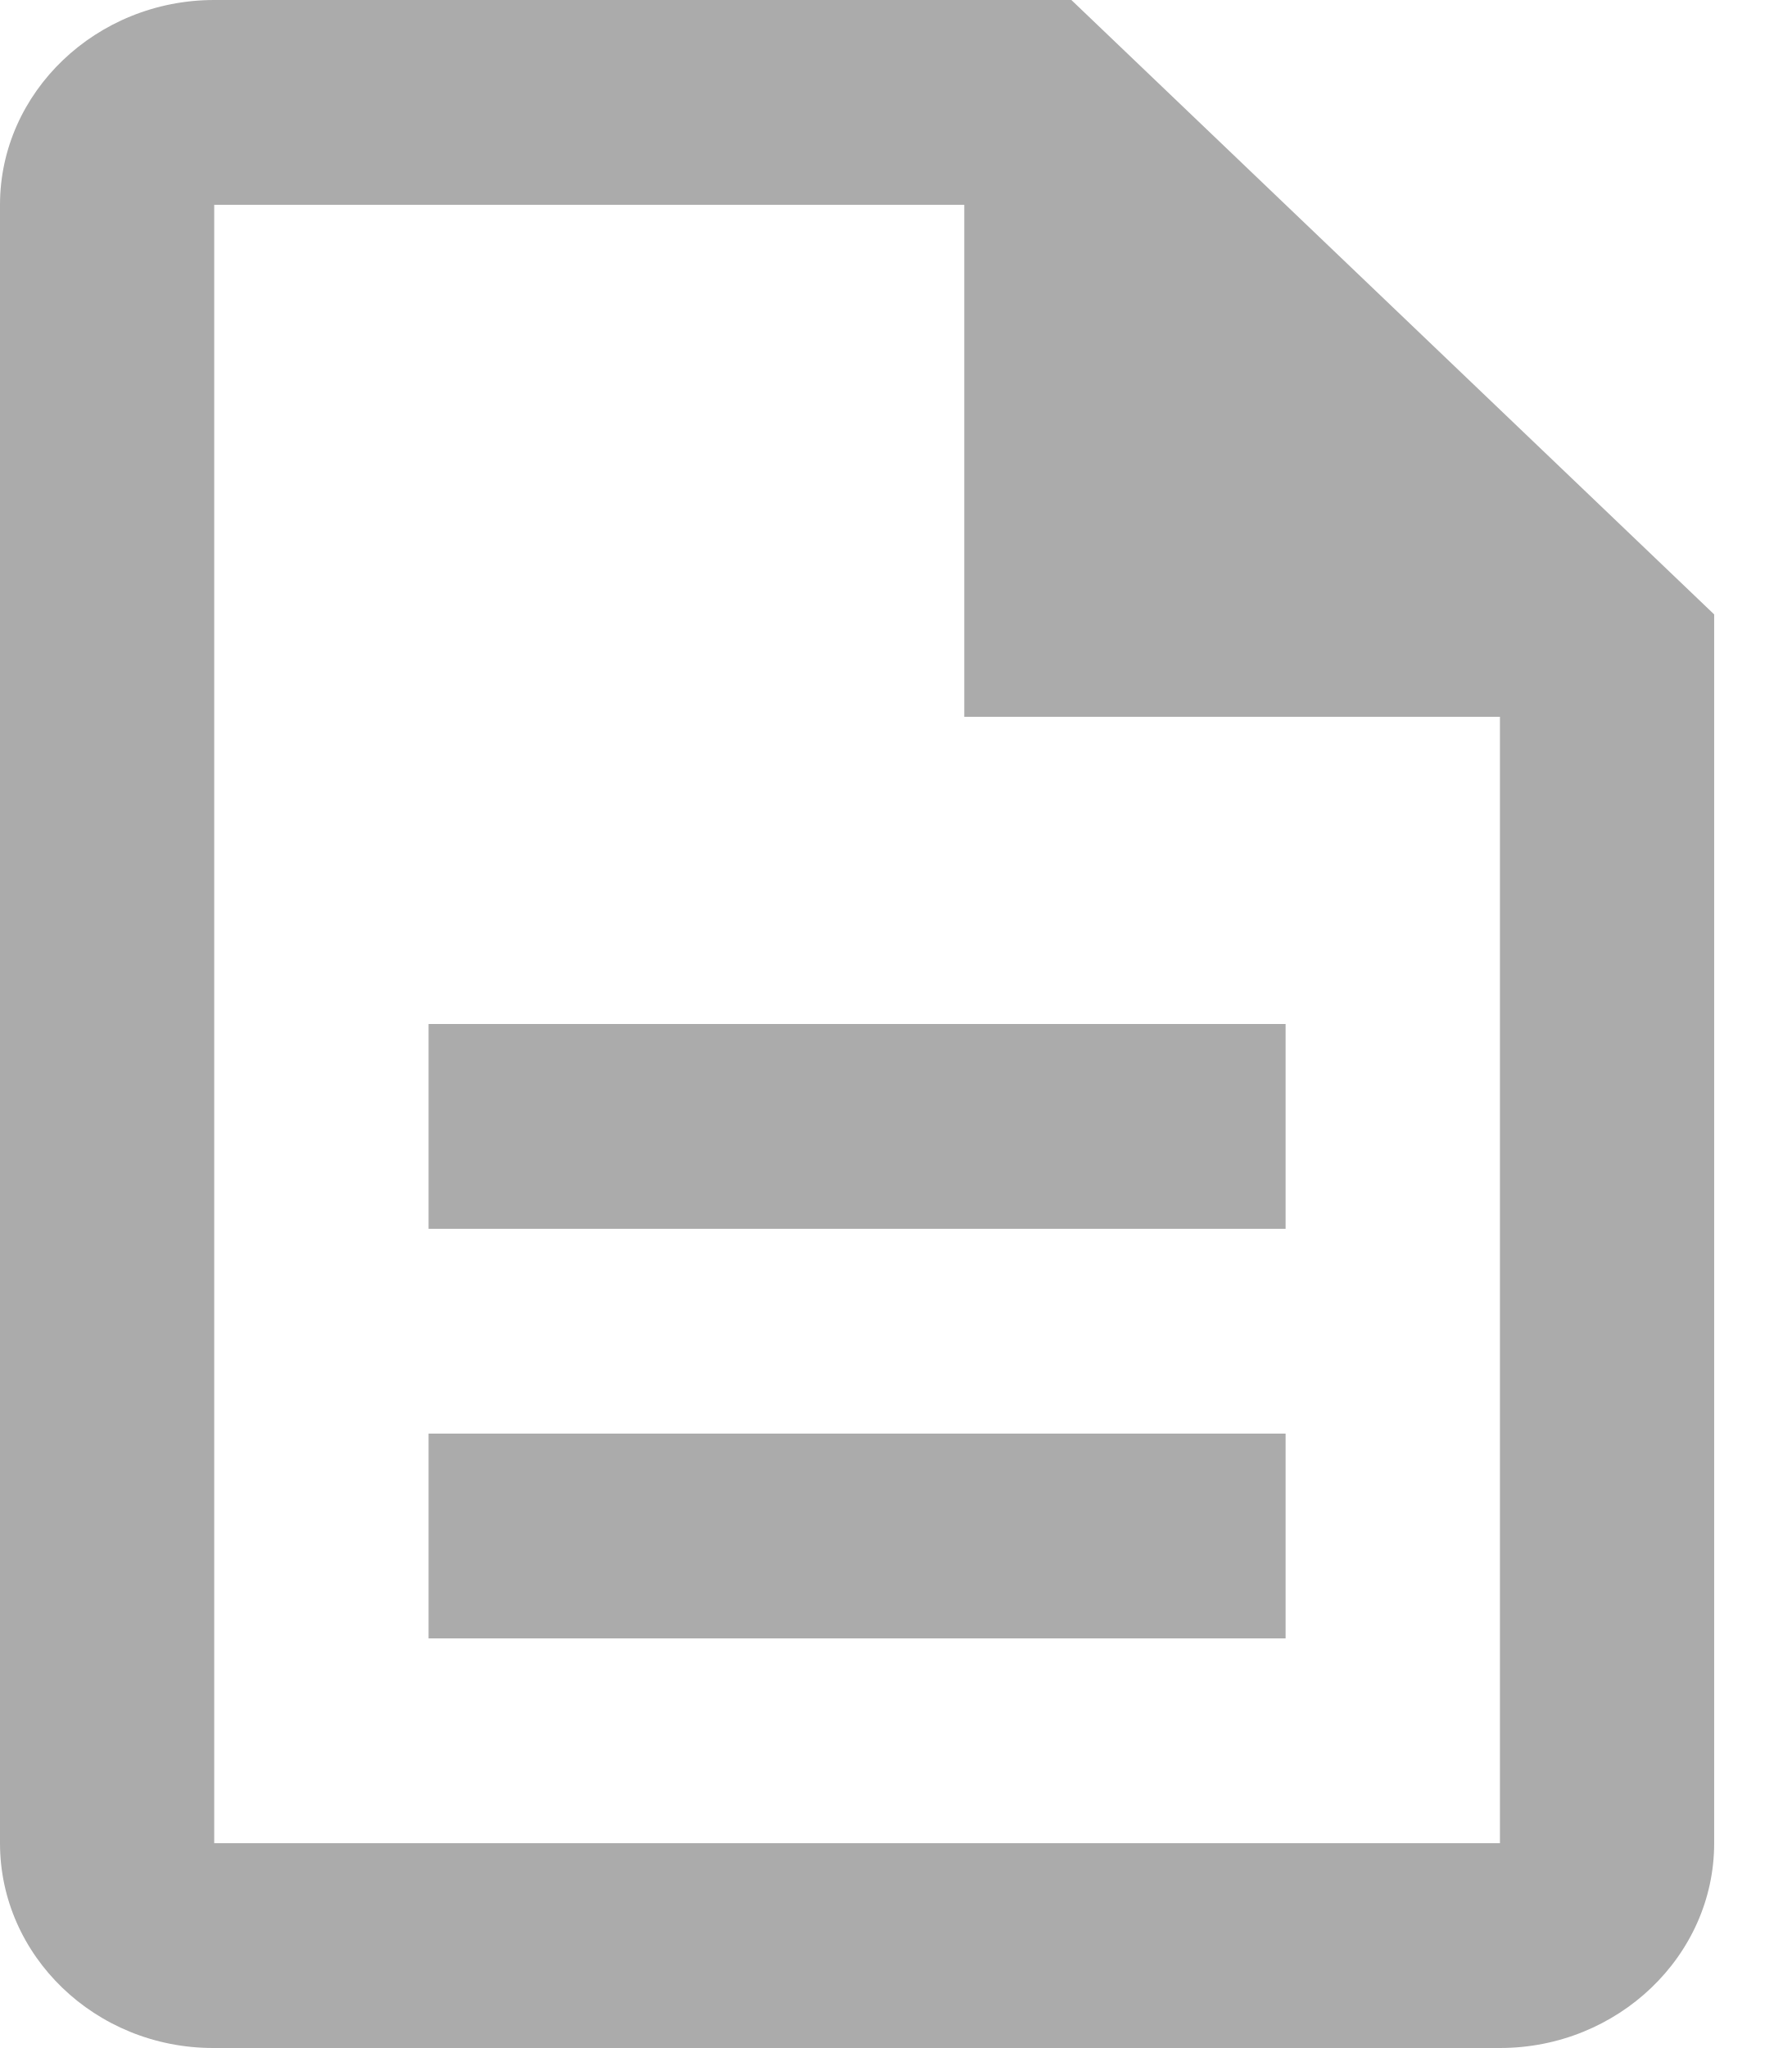
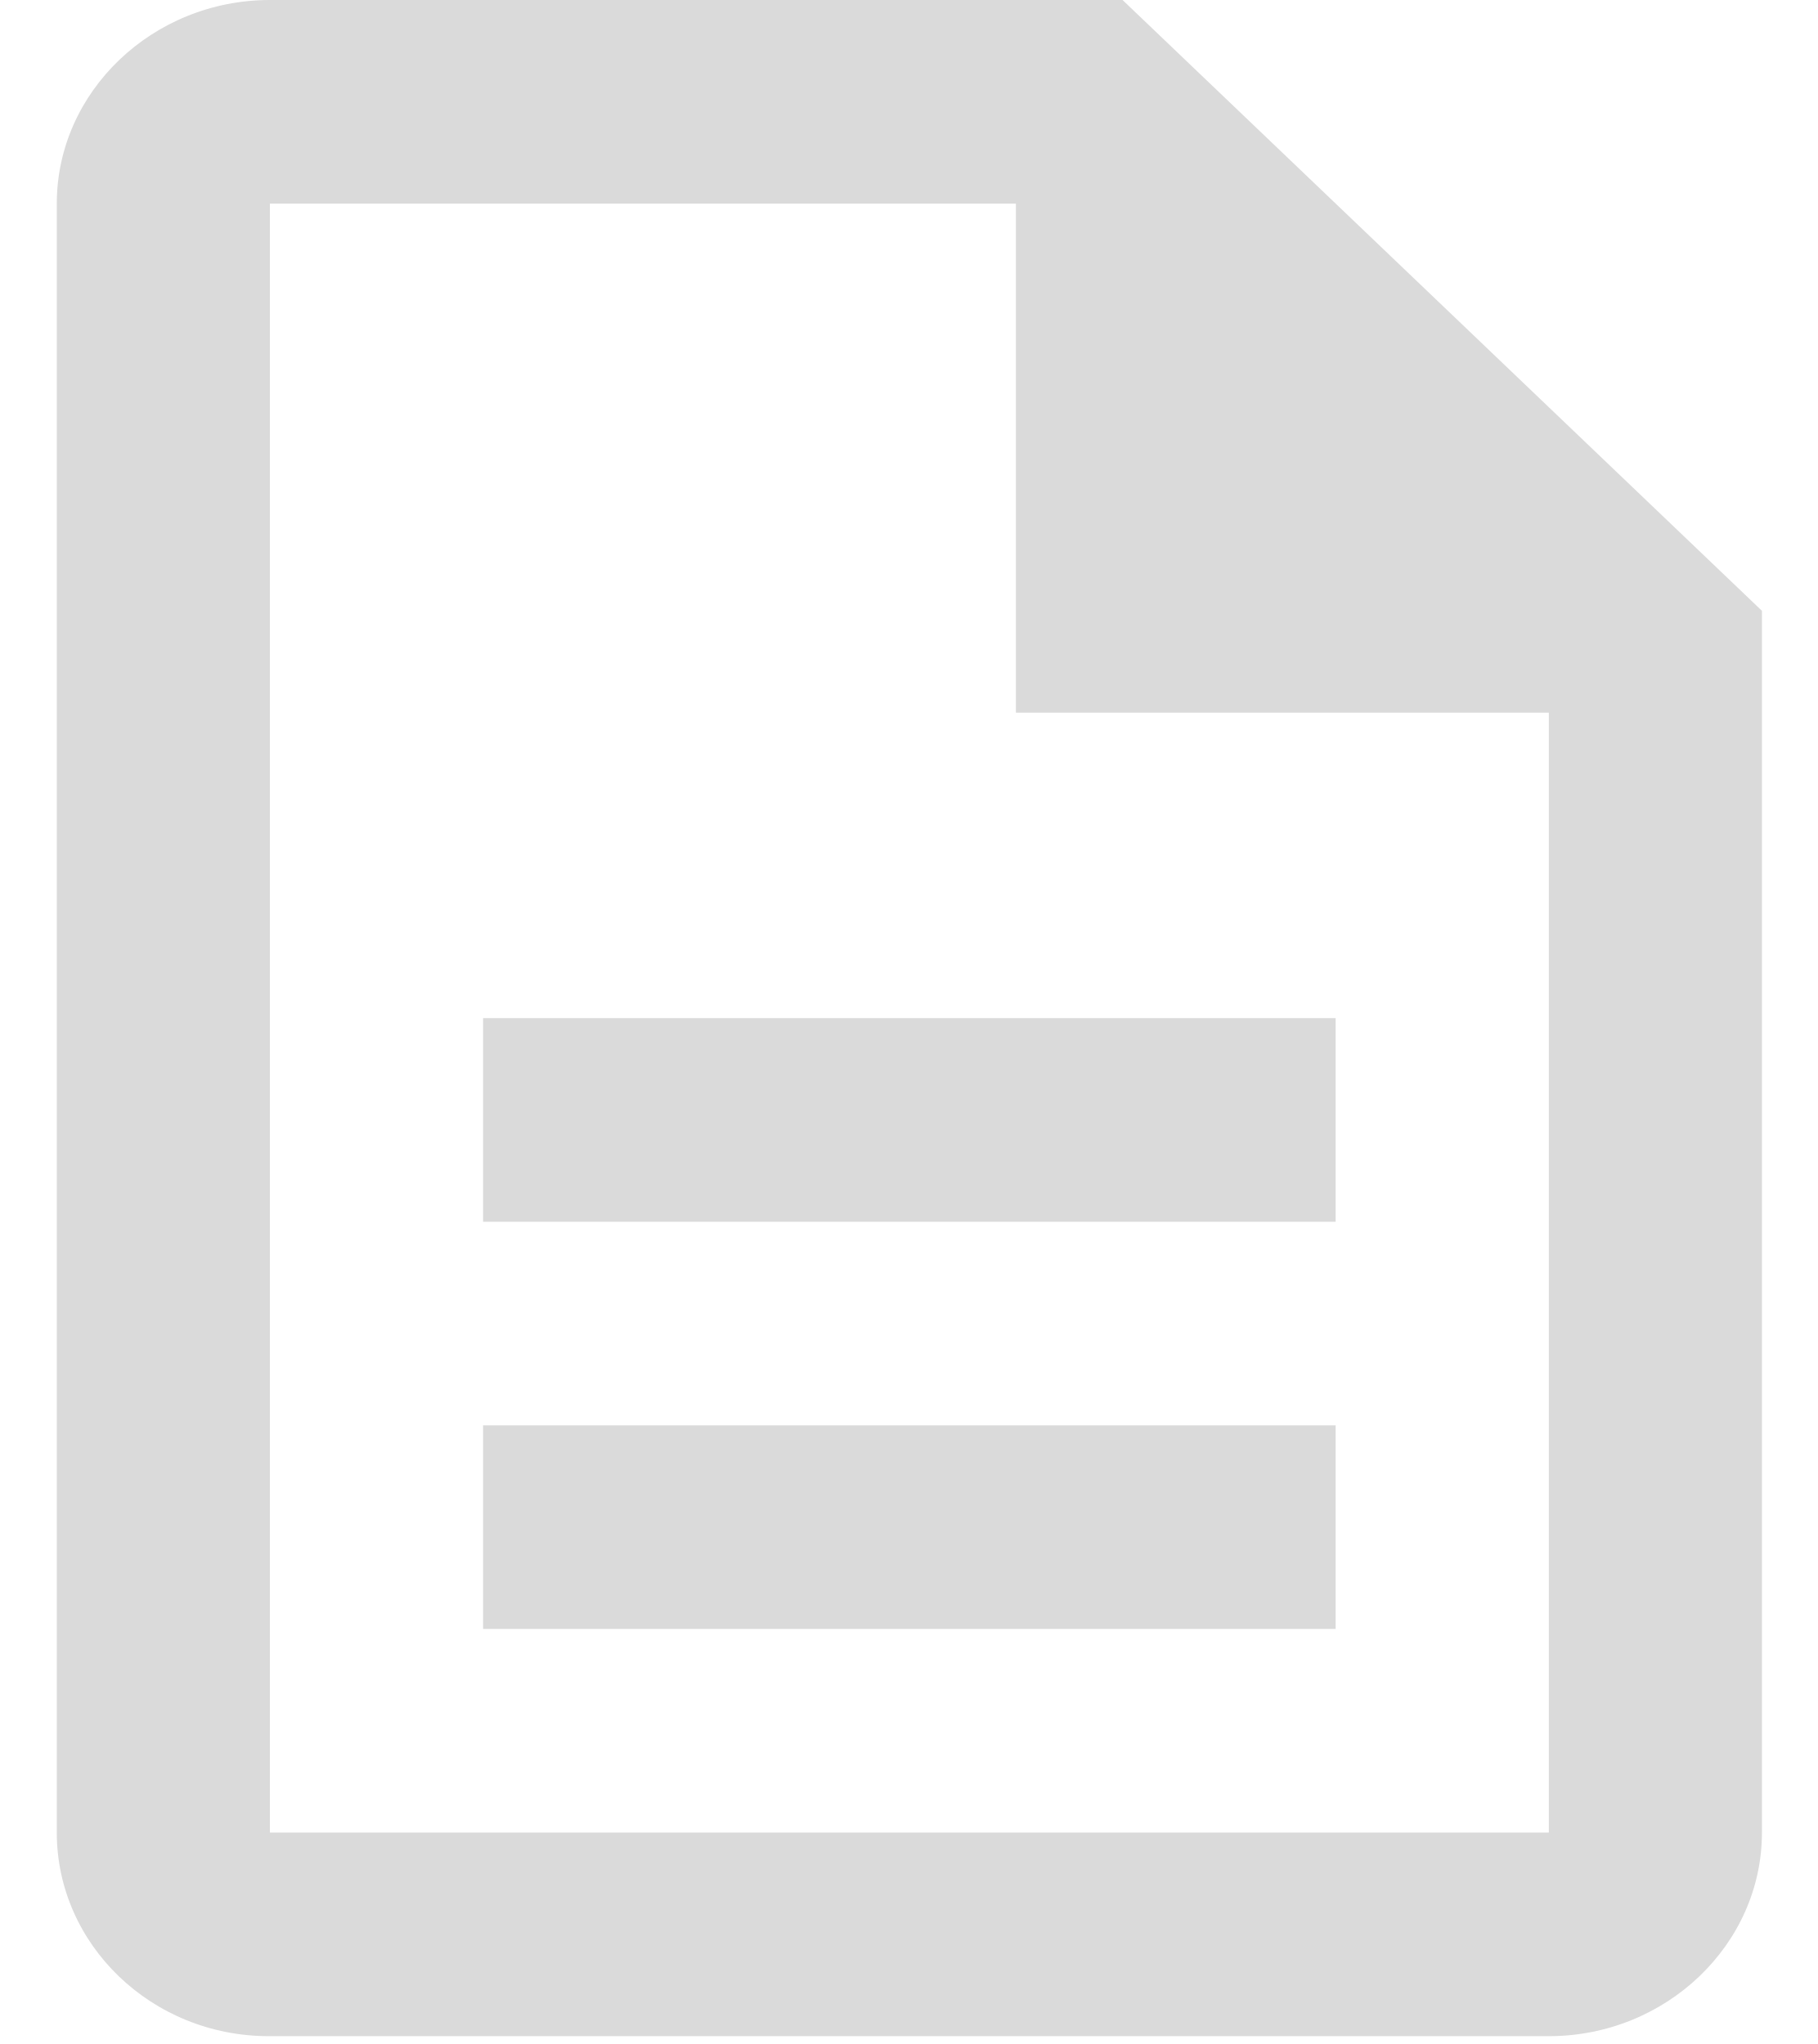
- <svg xmlns="http://www.w3.org/2000/svg" width="14" height="16" viewBox="0 0 14 16" fill="none">
-   <path fill-rule="evenodd" clip-rule="evenodd" d="M8.372 0H1.674C0.753 0 0 0.72 0 1.6V14.4C0 15.28 0.745 16 1.666 16H11.721C12.642 16 13.395 15.28 13.395 14.4V4.8L8.372 0ZM10.046 8H3.349V9.6H10.046V8ZM10.046 11.2H3.349V12.8H10.046V11.2ZM1.674 14.4H11.721V5.6H7.535V1.6H1.674V14.4Z" fill="#ABABAB" />
+ <svg xmlns="http://www.w3.org/2000/svg" width="16" height="18" viewBox="0 0 16 18" fill="none">
+   <path fill-rule="evenodd" clip-rule="evenodd" d="M9.883 0H2.377C1.344 0 0.5 0.807 0.5 1.793V16.138C0.5 17.124 1.335 17.931 2.367 17.931H13.636C14.668 17.931 15.512 17.124 15.512 16.138V5.379L9.883 0ZM11.759 8.966H4.253V10.759H11.759V8.966ZM11.759 12.552H4.253V14.345H11.759V12.552ZM2.376 16.138H13.636V6.276H8.944V1.793H2.376V16.138Z" fill="#DADADA" />
</svg>
